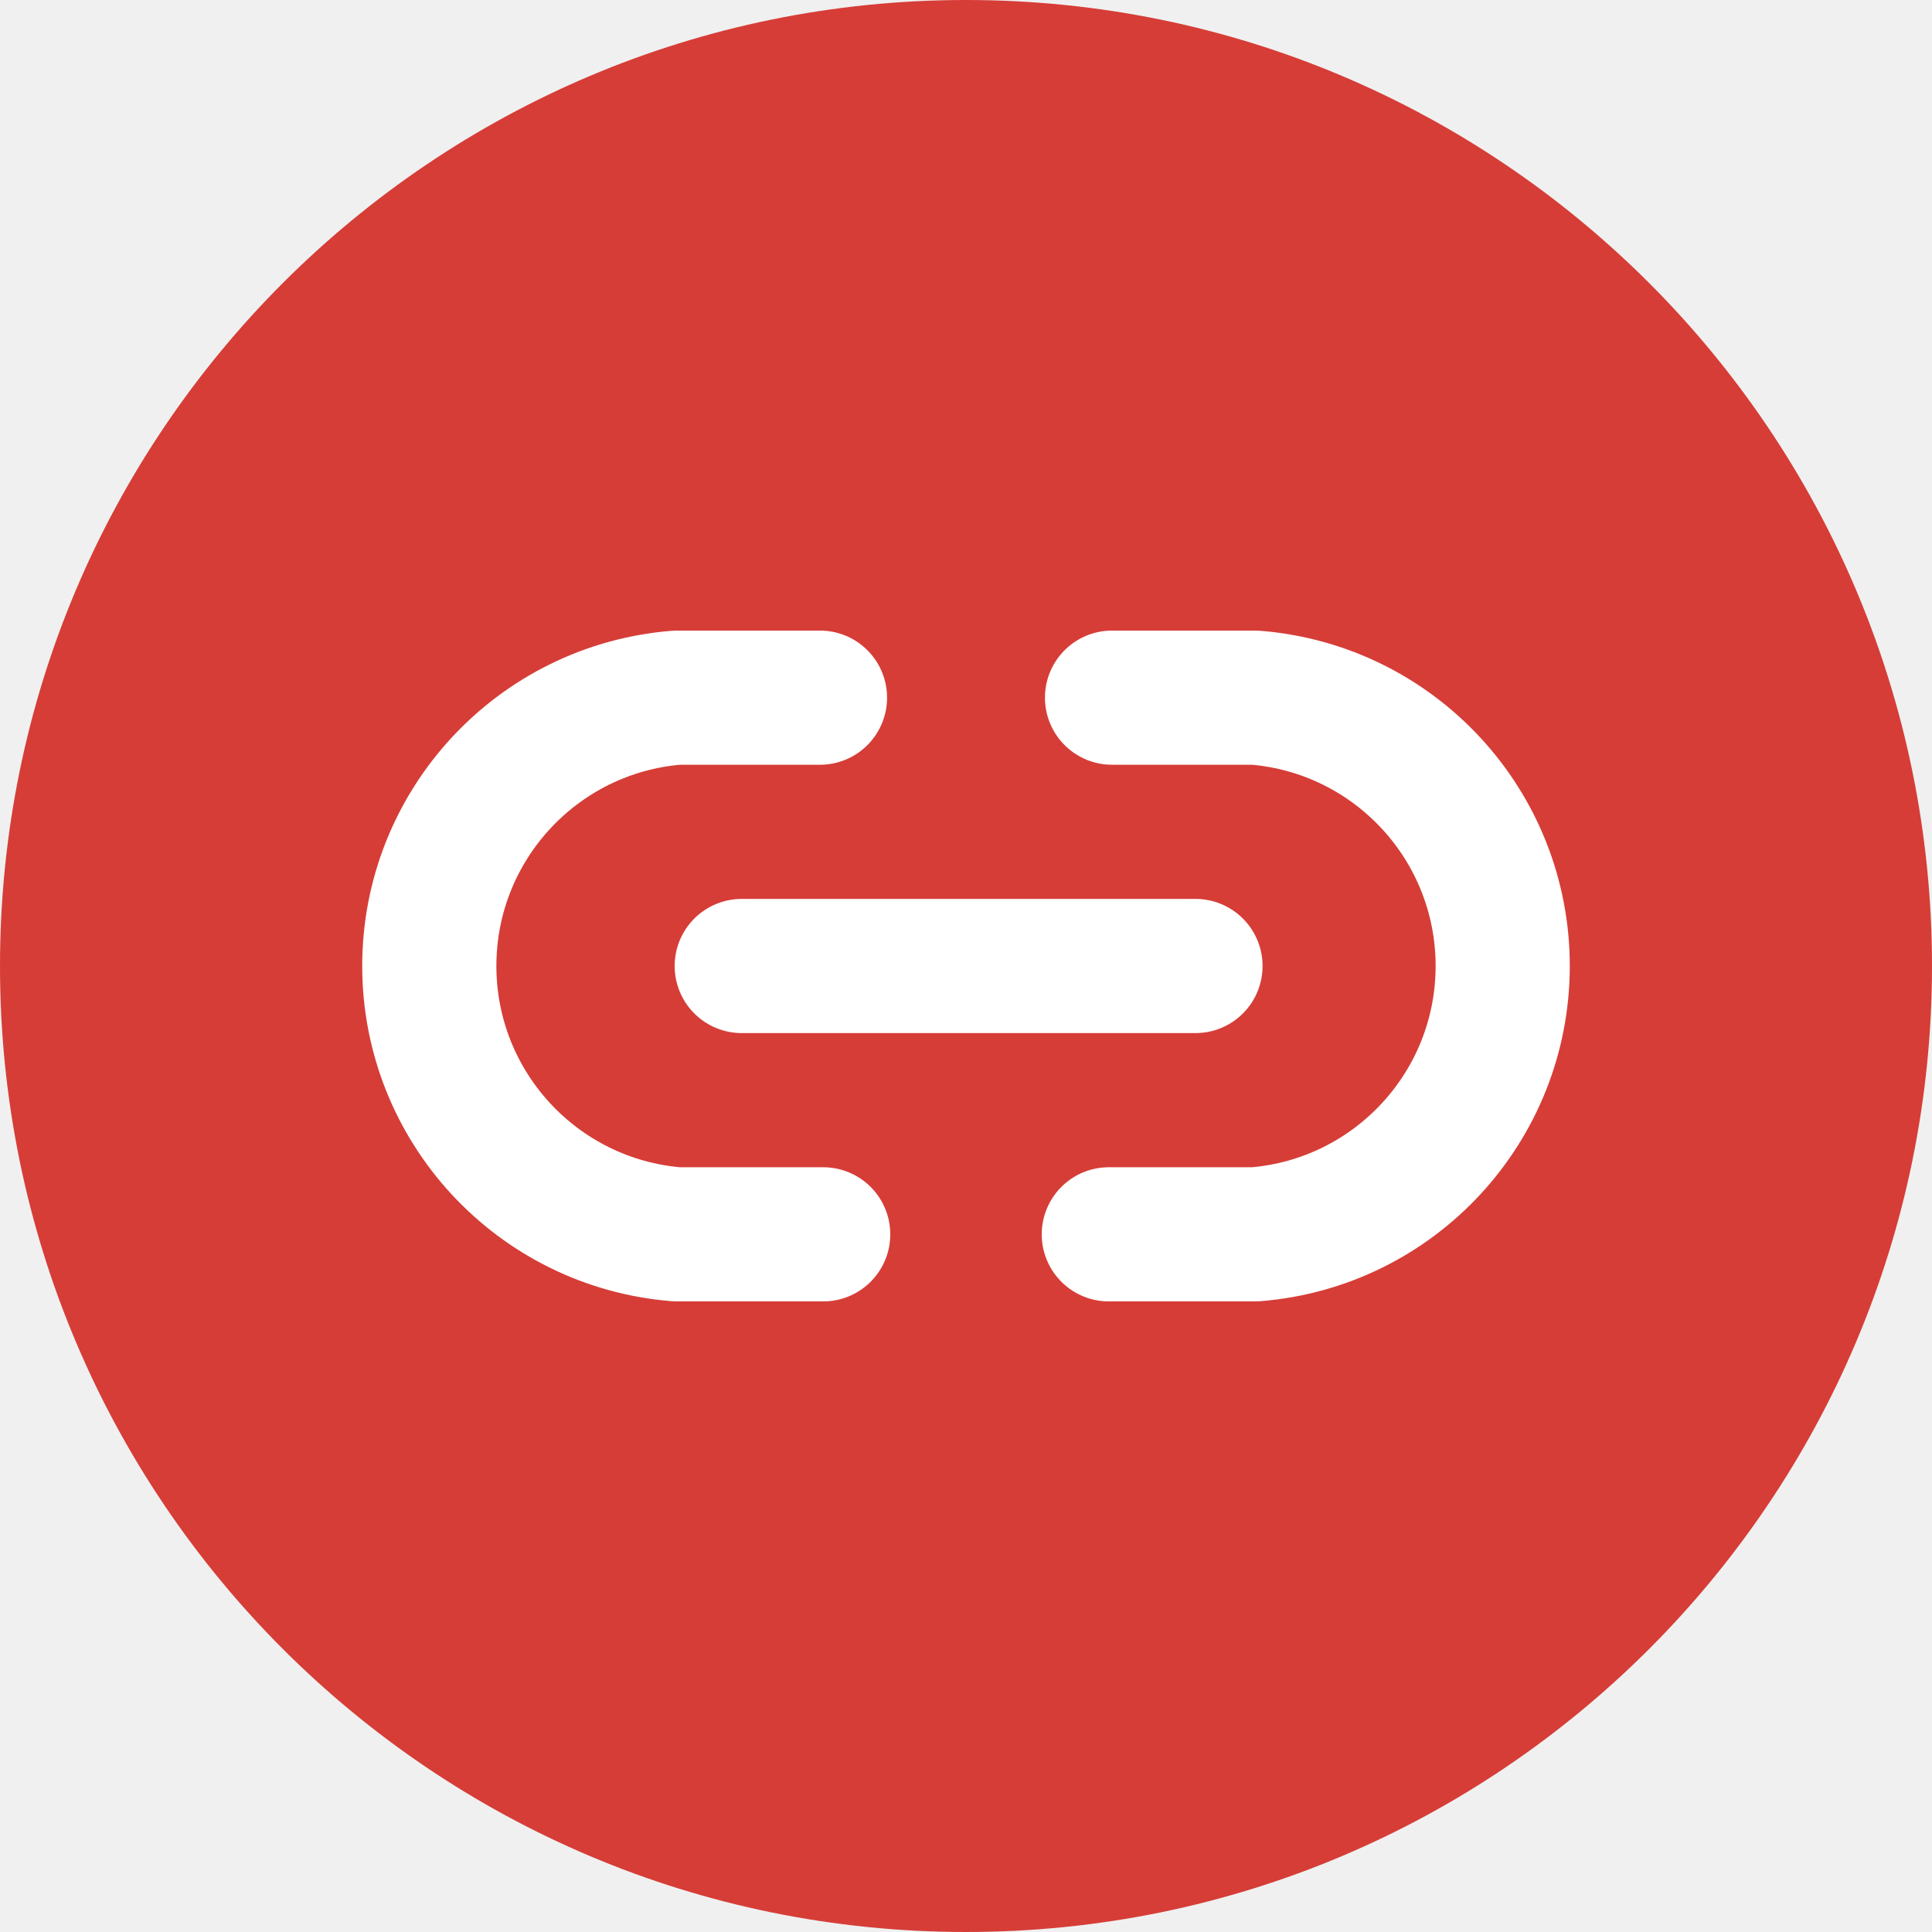
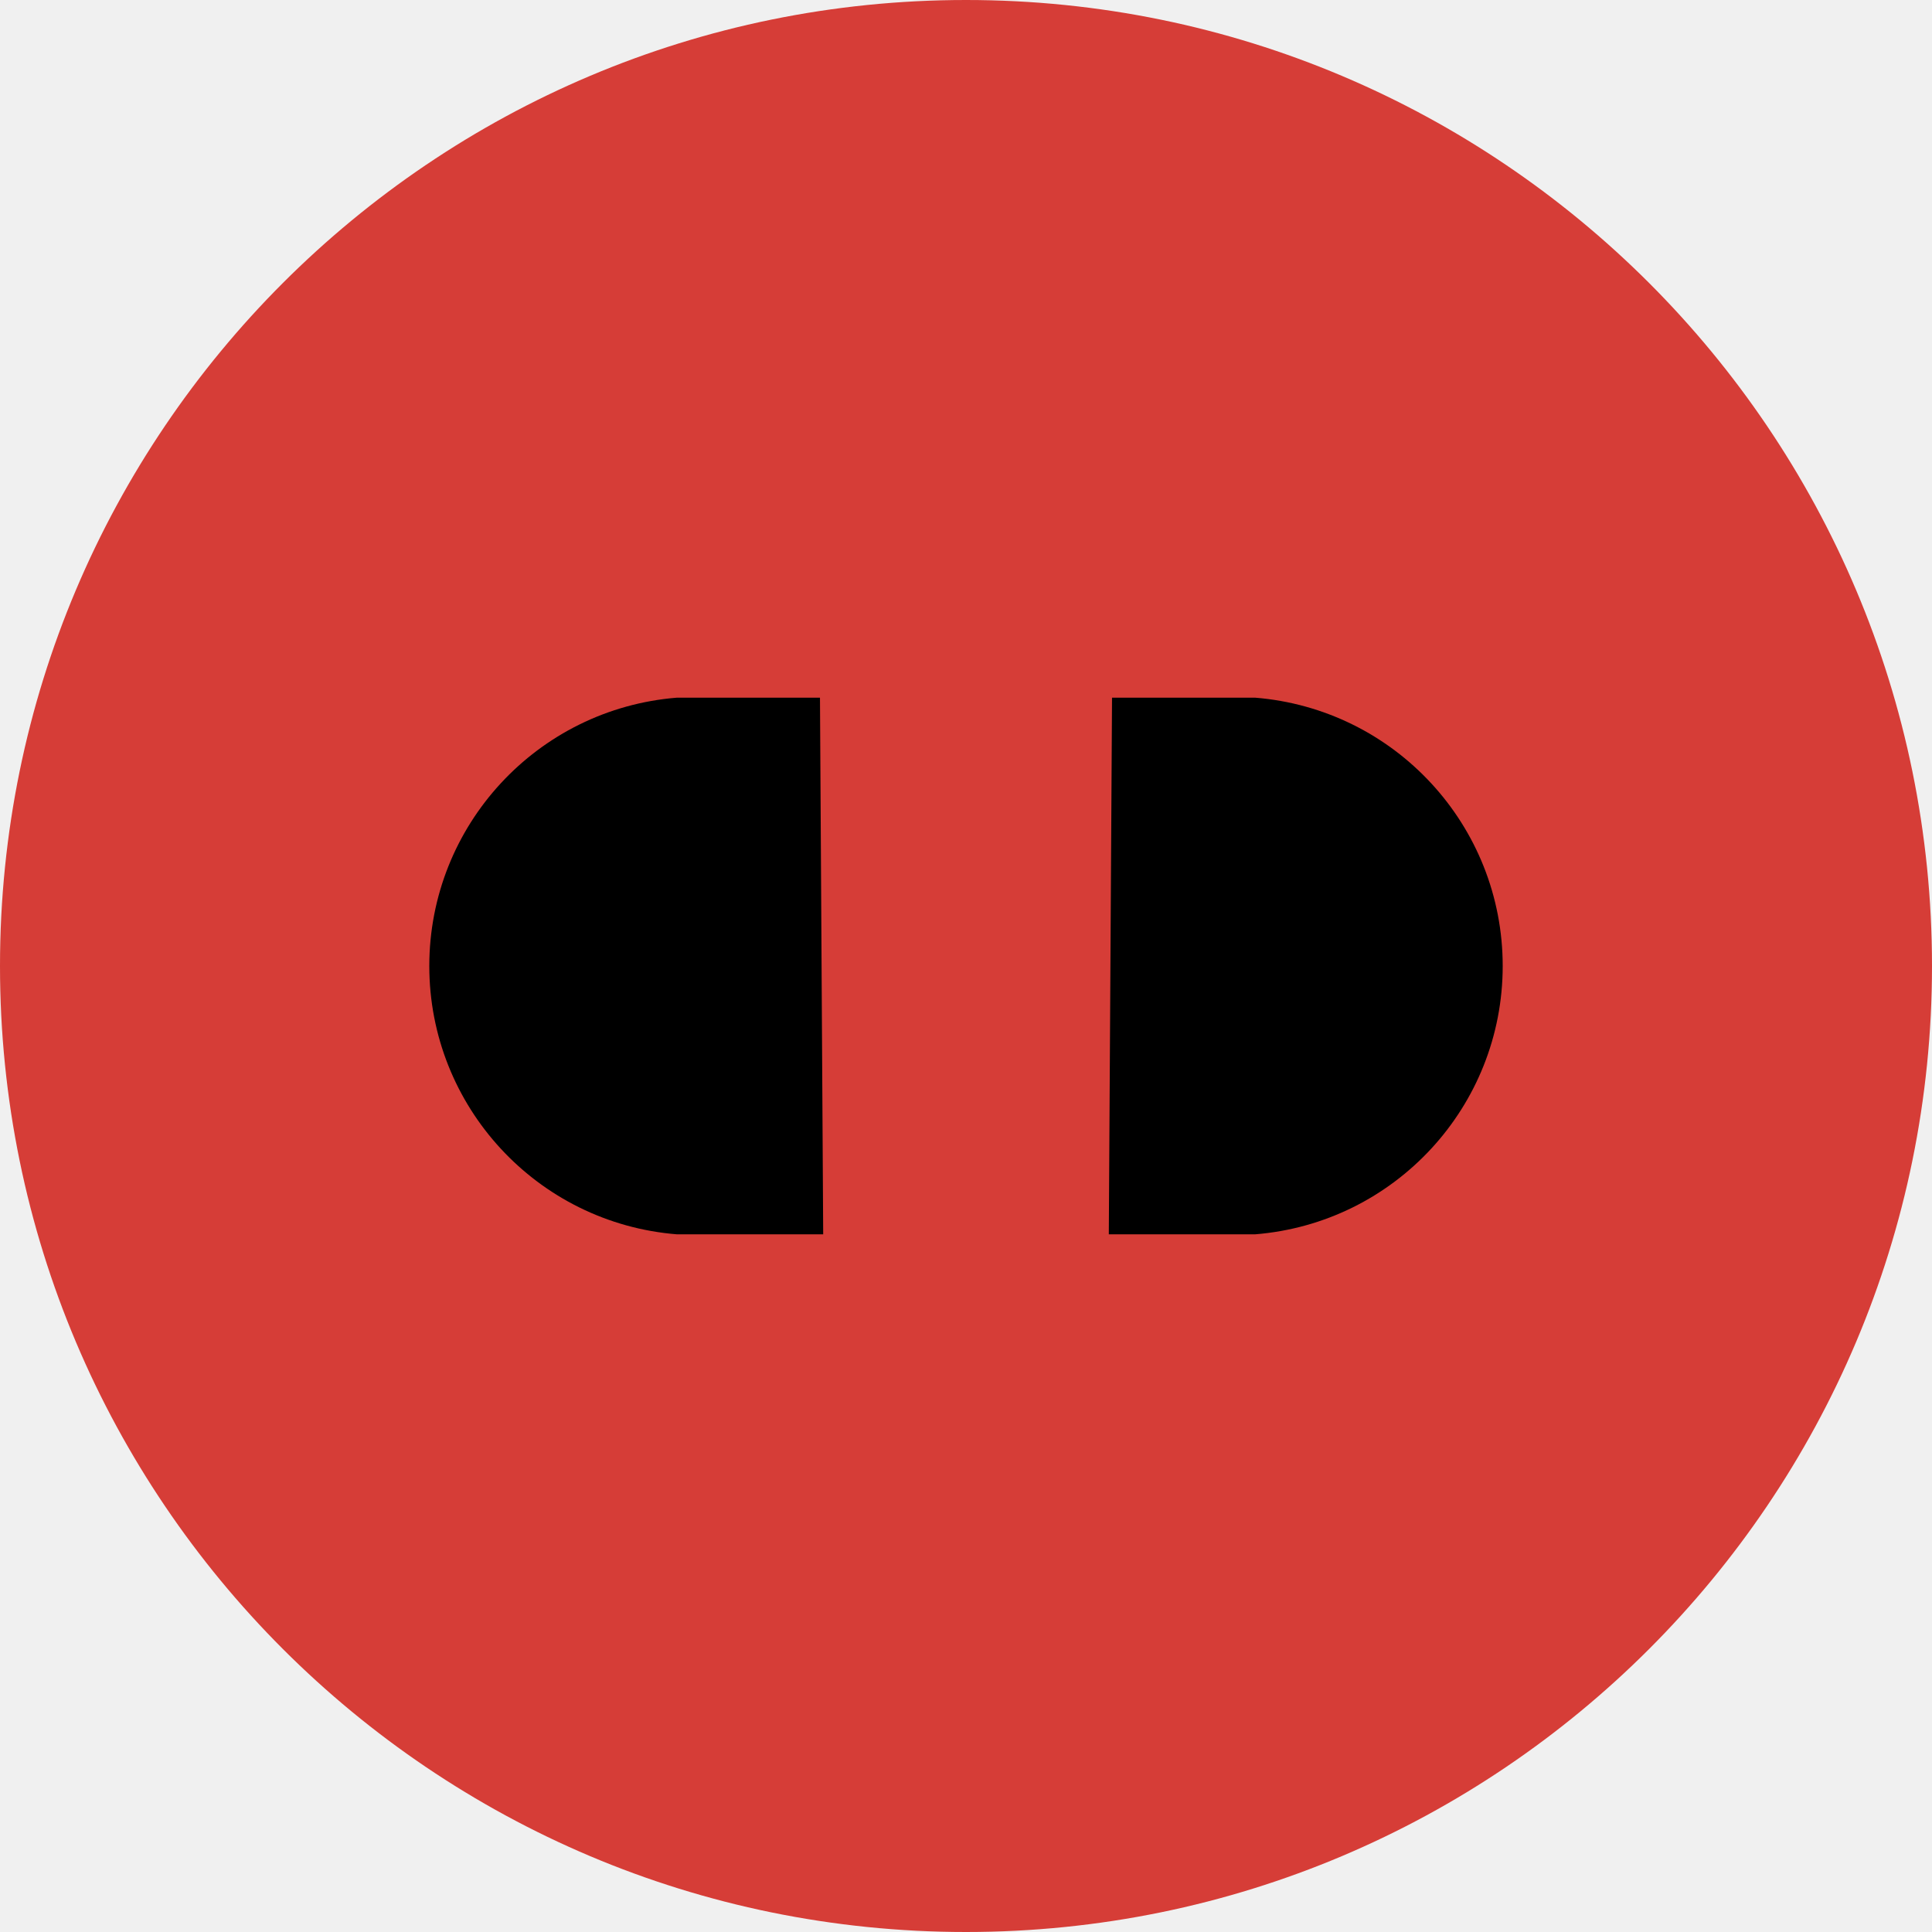
<svg xmlns="http://www.w3.org/2000/svg" width="36" height="36" viewBox="0 0 36 36">
-   <defs>
-     <style>
-             .cls-2{fill:none !important;stroke:#fff !important;stroke-linecap:round;stroke-linejoin:round;stroke-width:2.5px}
-         </style>
-   </defs>
-   <g id="Group_58" transform="translate(-664 -2283)">
-     <circle id="Ellipse_1" cx="18" cy="18" r="18" fill="#d63d37" transform="translate(664 2283)" />
-     <g id="link" transform="translate(624 2136)">
-       <path id="Path_70" d="M55.339 170h-2.724a5.016 5.016 0 0 1 0-10h2.664" class="cls-2" />
-       <path id="Path_71" d="M311.4 160h2.664a5.016 5.016 0 0 1 0 10h-2.724" class="cls-2" transform="translate(-250.679)" />
-       <path id="Line_1" d="M0 0L8.455 0" class="cls-2" transform="translate(53.821 165)" />
+   <g transform="translate(-664 -2283)">
+     <circle cx="18" cy="18" r="18" fill="#d63d37" transform="translate(664 2283)" />
+     <g transform="translate(624 2136)">
+       <path d="M55.339 170h-2.724a5.016 5.016 0 0 1 0-10h2.664" />
+       <path d="M311.4 160h2.664a5.016 5.016 0 0 1 0 10h-2.724" transform="translate(-250.679)" />
+       <path d="M0 0L8.455 0" transform="translate(53.821 165)" />
    </g>
  </g>
</svg>
